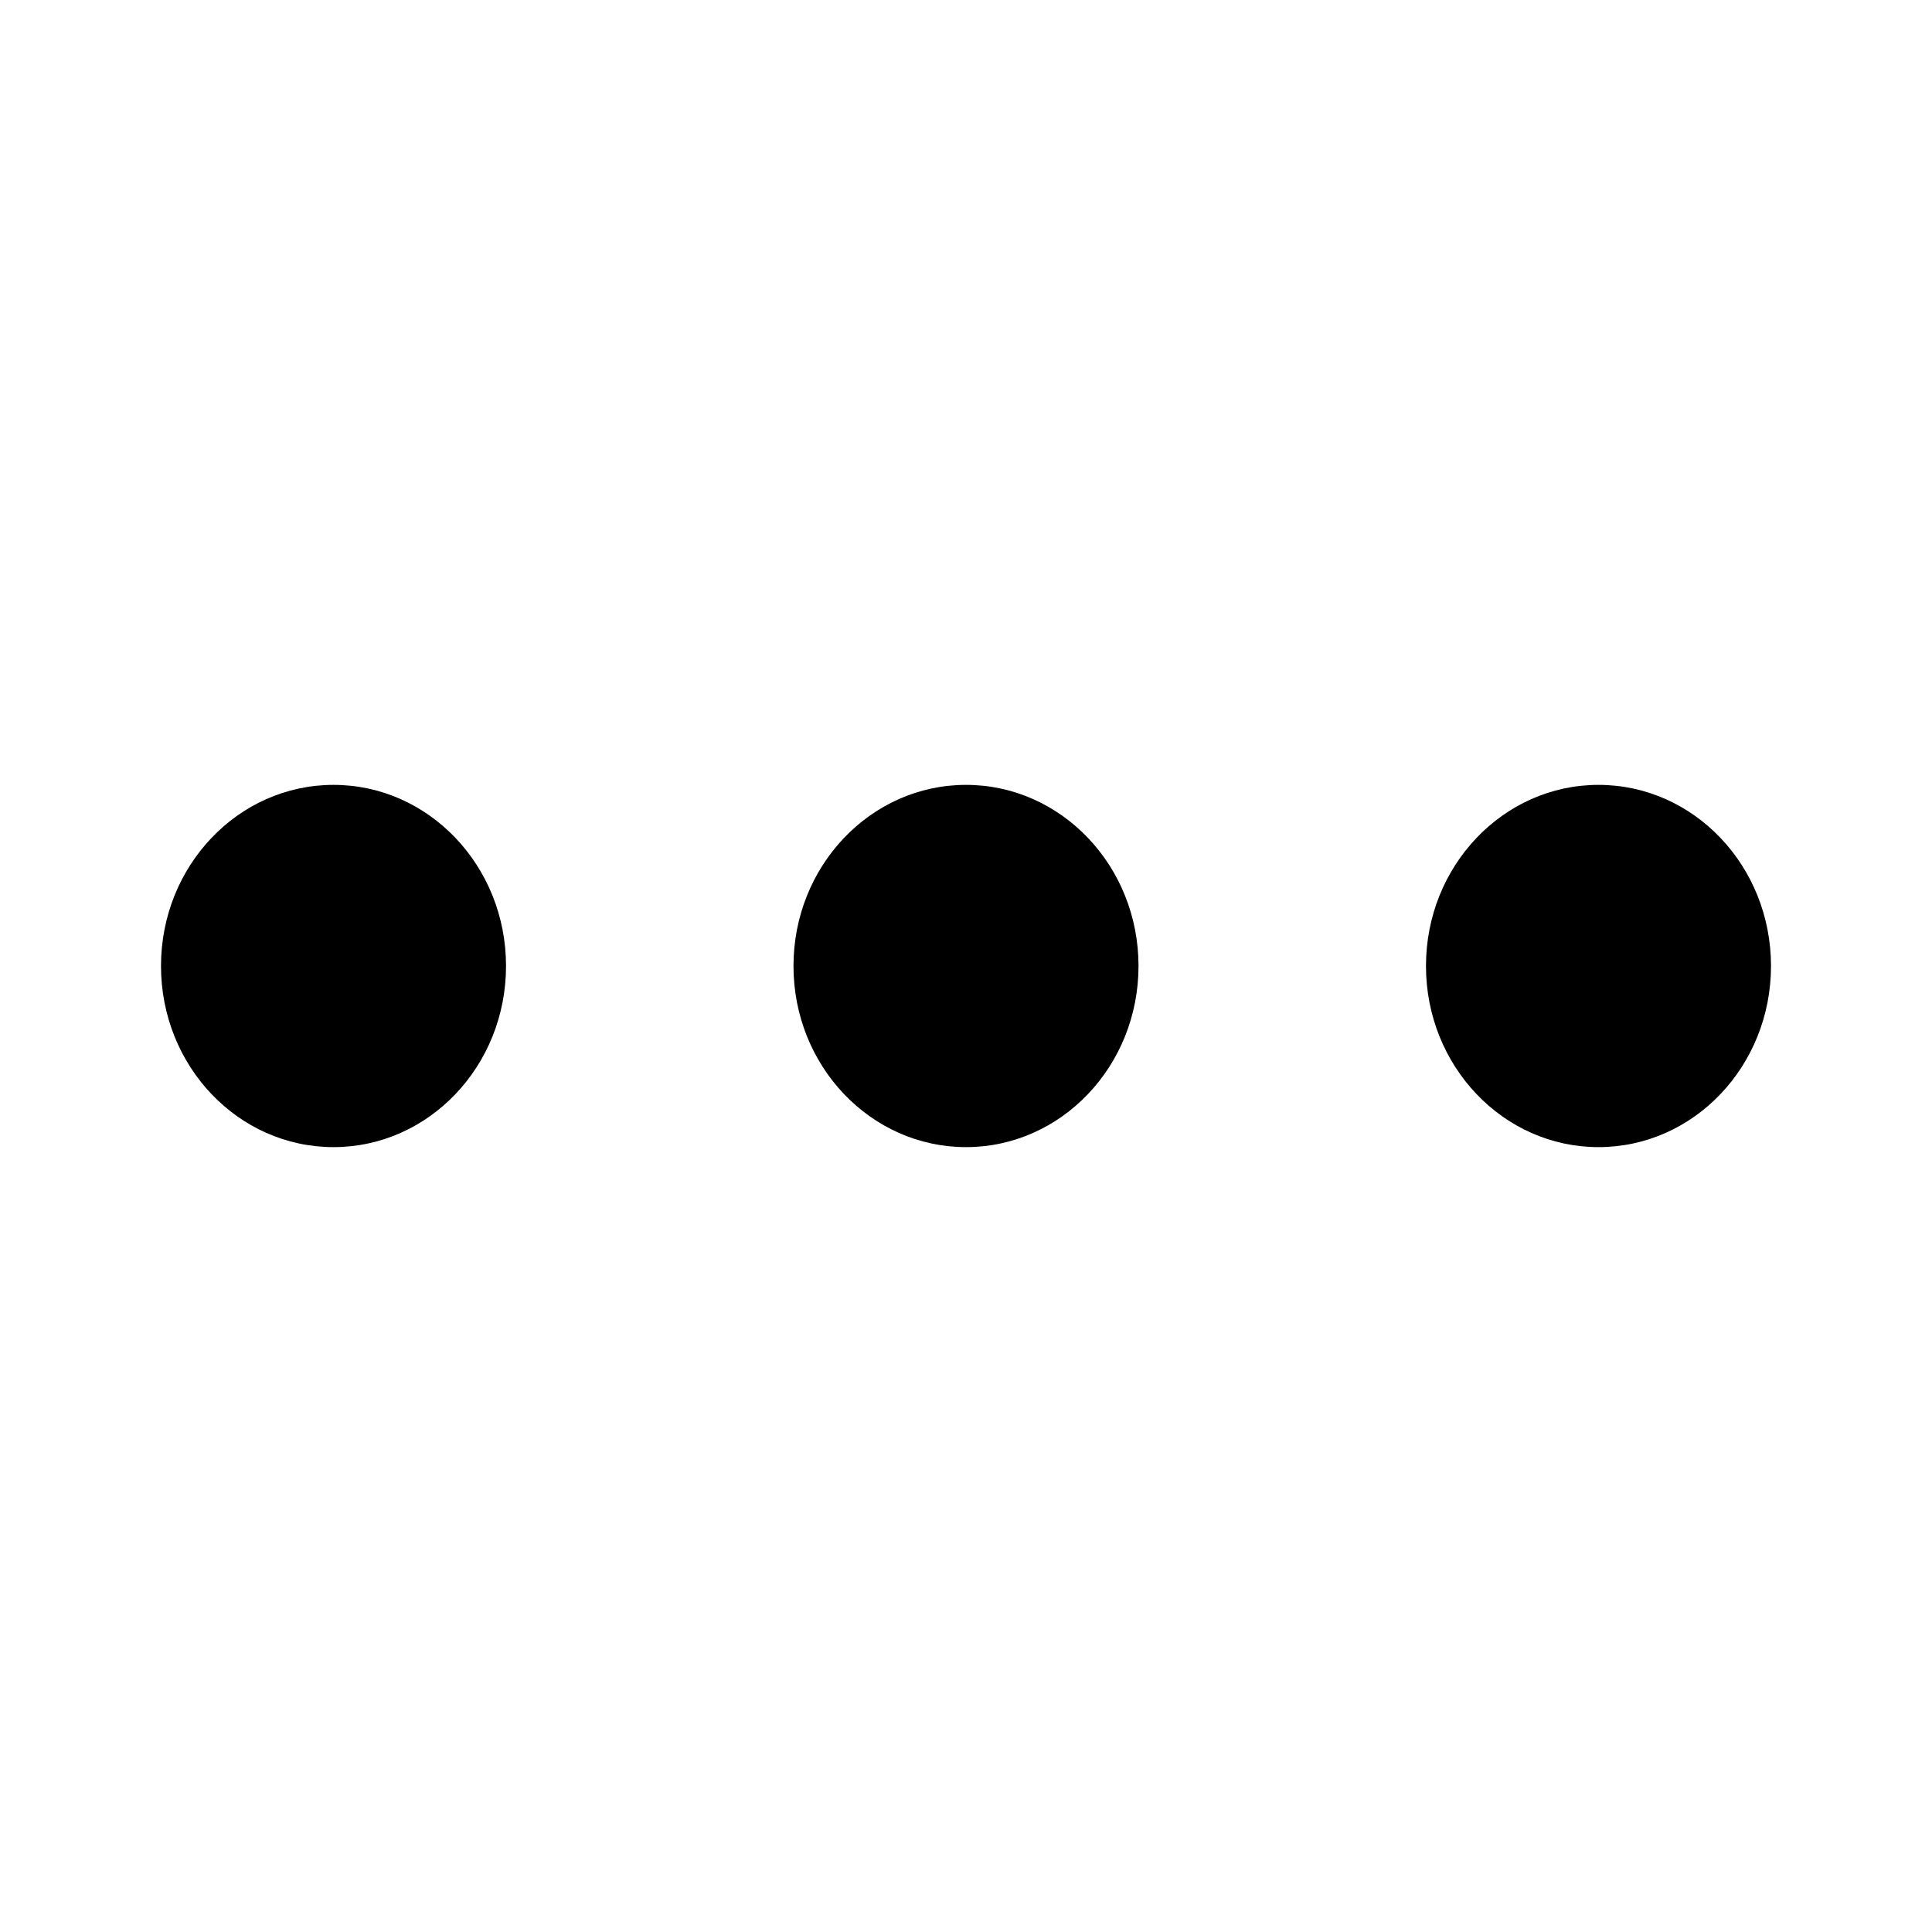
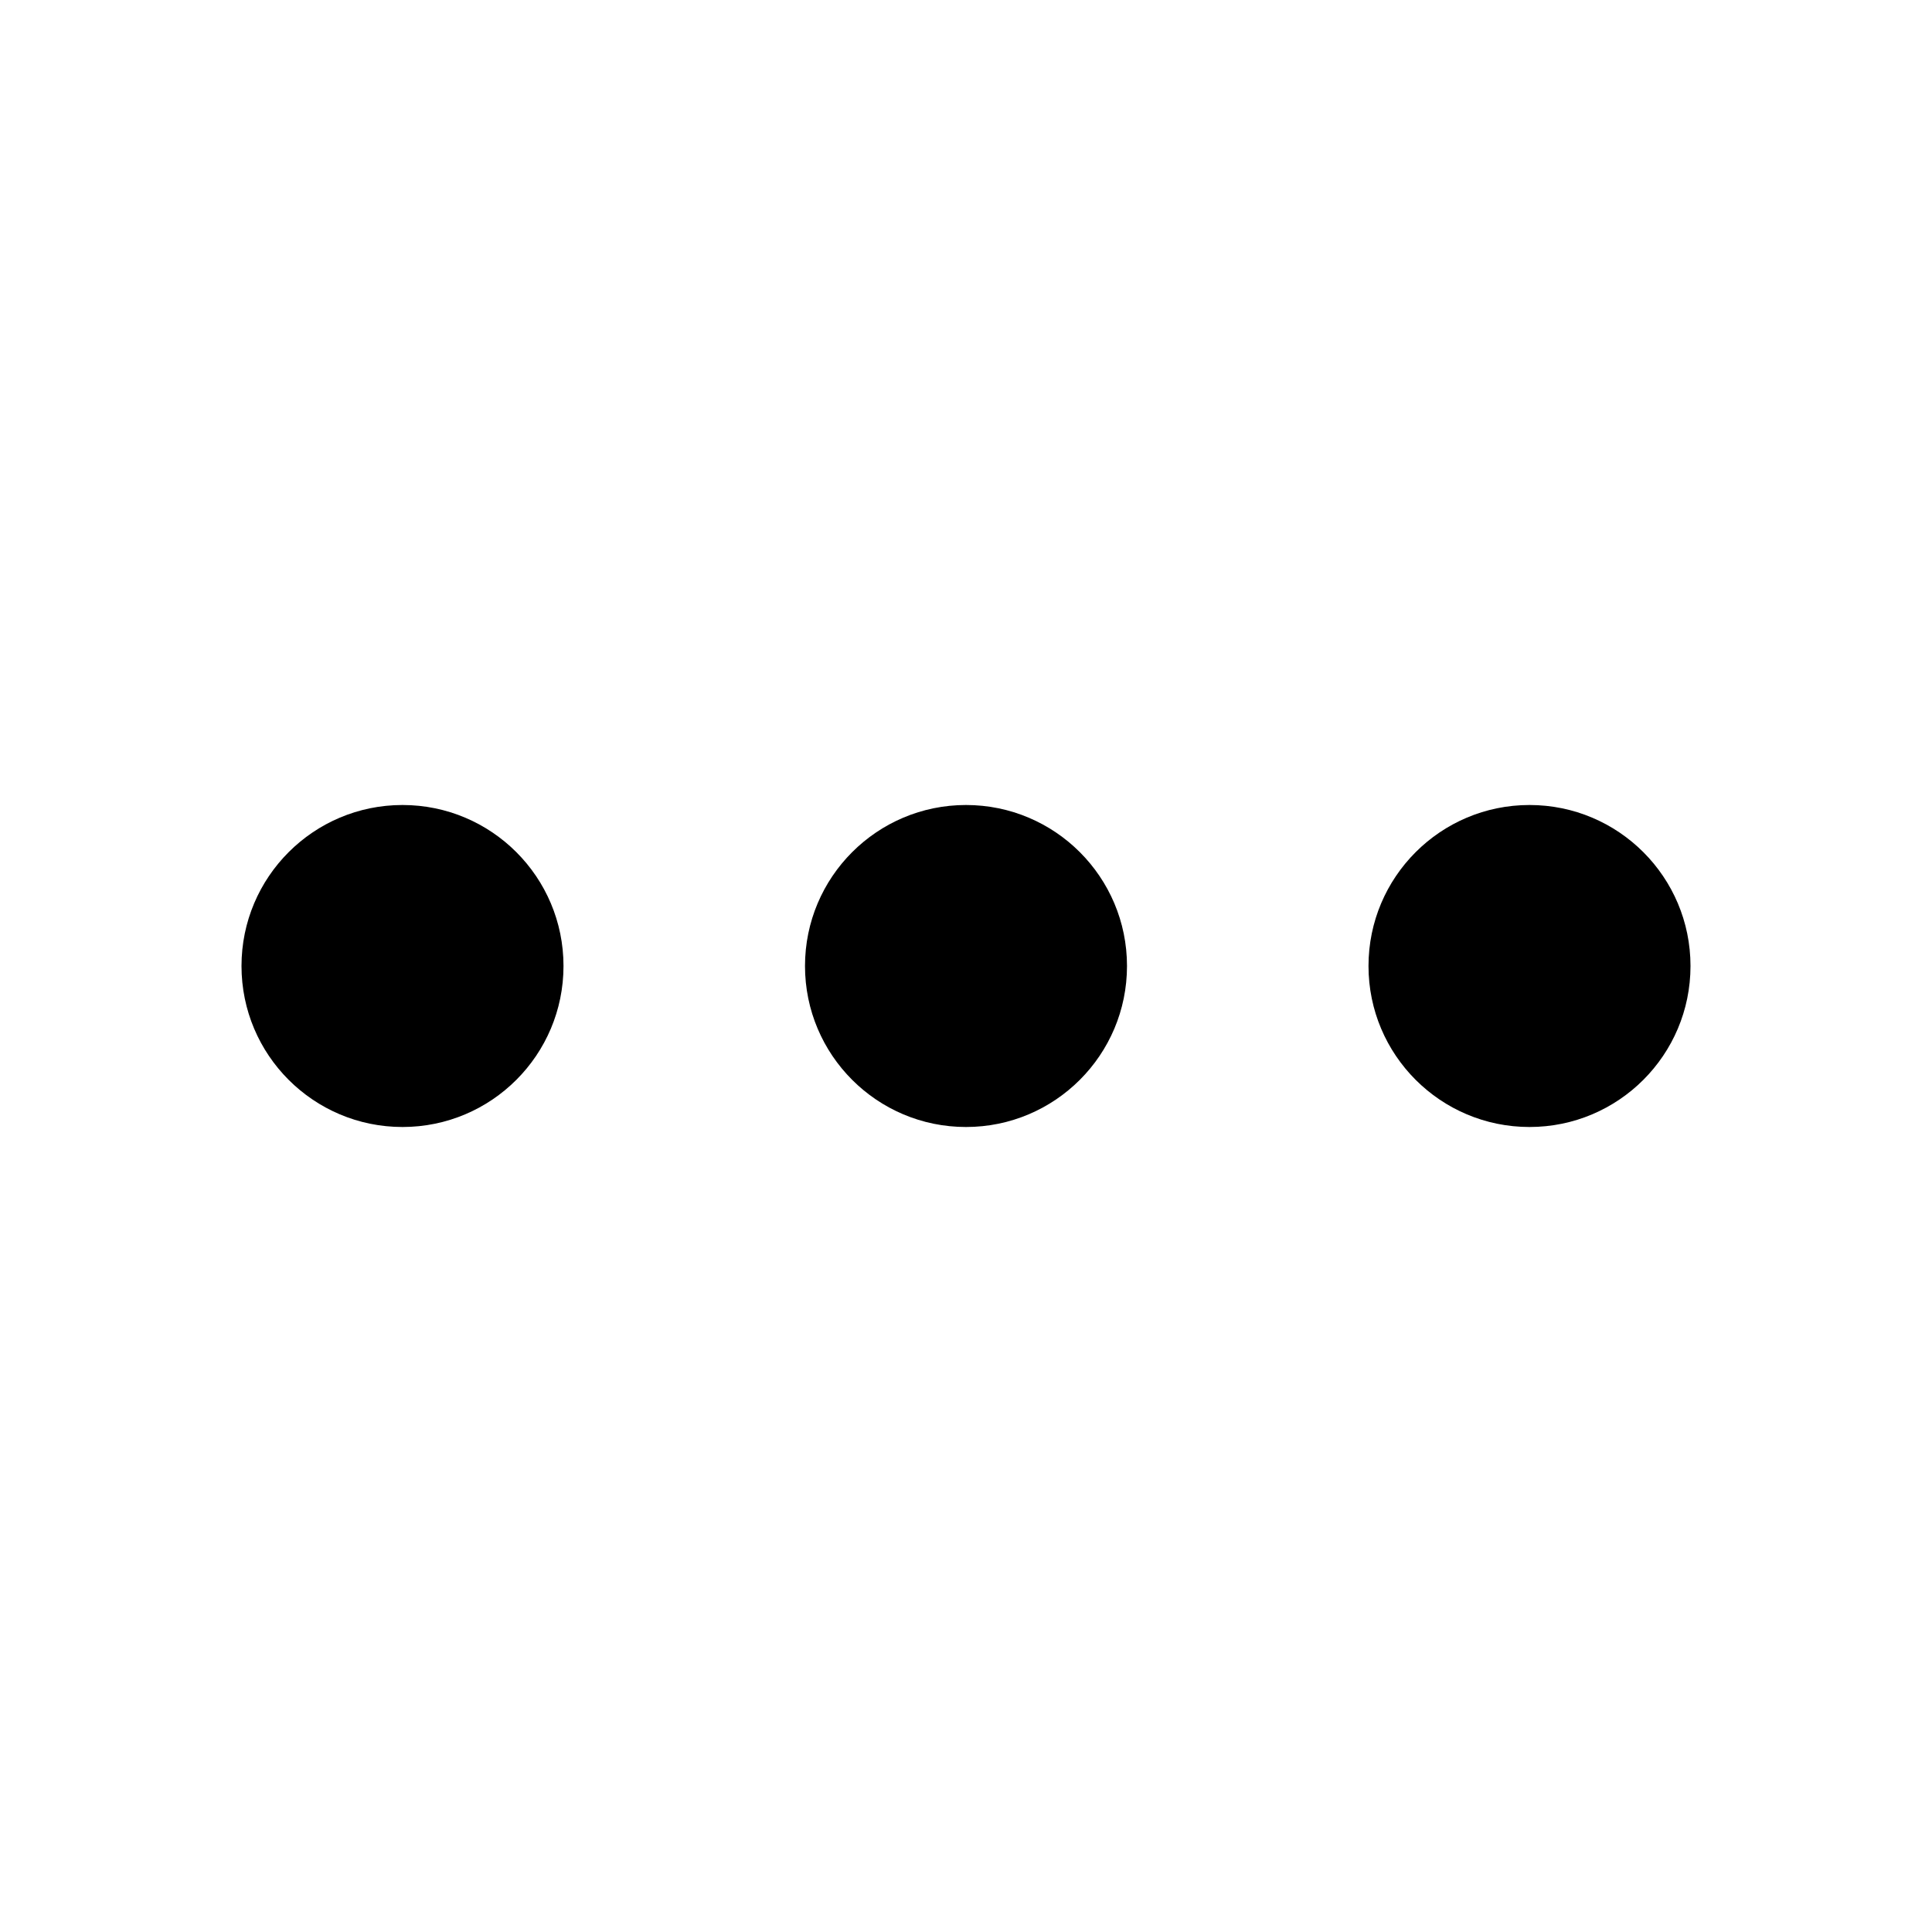
<svg xmlns="http://www.w3.org/2000/svg" width="24px" height="24px" viewBox="0 0 24 24" version="1.1">
  <defs />
-   <g id="24-x-20" stroke="none" stroke-width="1" fill="none" fill-rule="evenodd">
-     <g id="editor-24x20/editor-more" fill="currentColor">
-       <g id="more" transform="translate(2, 9)">
-         <path d="M2.143,5.25 C3.326,5.25 4.286,4.243 4.286,3 C4.286,1.757 3.326,0.75 2.143,0.75 C0.959,0.75 0,1.757 0,3 C0,4.243 0.959,5.25 2.143,5.25 Z M10,5.25 C11.183,5.25 12.143,4.243 12.143,3 C12.143,1.757 11.183,0.75 10,0.75 C8.817,0.75 7.857,1.757 7.857,3 C7.857,4.243 8.817,5.25 10,5.25 Z M17.857,5.25 C19.041,5.25 20,4.243 20,3 C20,1.757 19.041,0.75 17.857,0.75 C16.674,0.75 15.714,1.757 15.714,3 C15.714,4.243 16.674,5.25 17.857,5.25 Z" id="Shape" />
+   <g id="Global" stroke="none" stroke-width="1" fill="none" fill-rule="evenodd">
+     <g id="more" fill="currentColor">
+       <g>
+         <circle id="Oval-2" cx="5" cy="12" r="2" />
+         <circle id="Oval-2-Copy" cx="12" cy="12" r="2" />
+         <circle id="Oval-2-Copy-2" cx="19" cy="12" r="2" />
      </g>
    </g>
  </g>
</svg>
